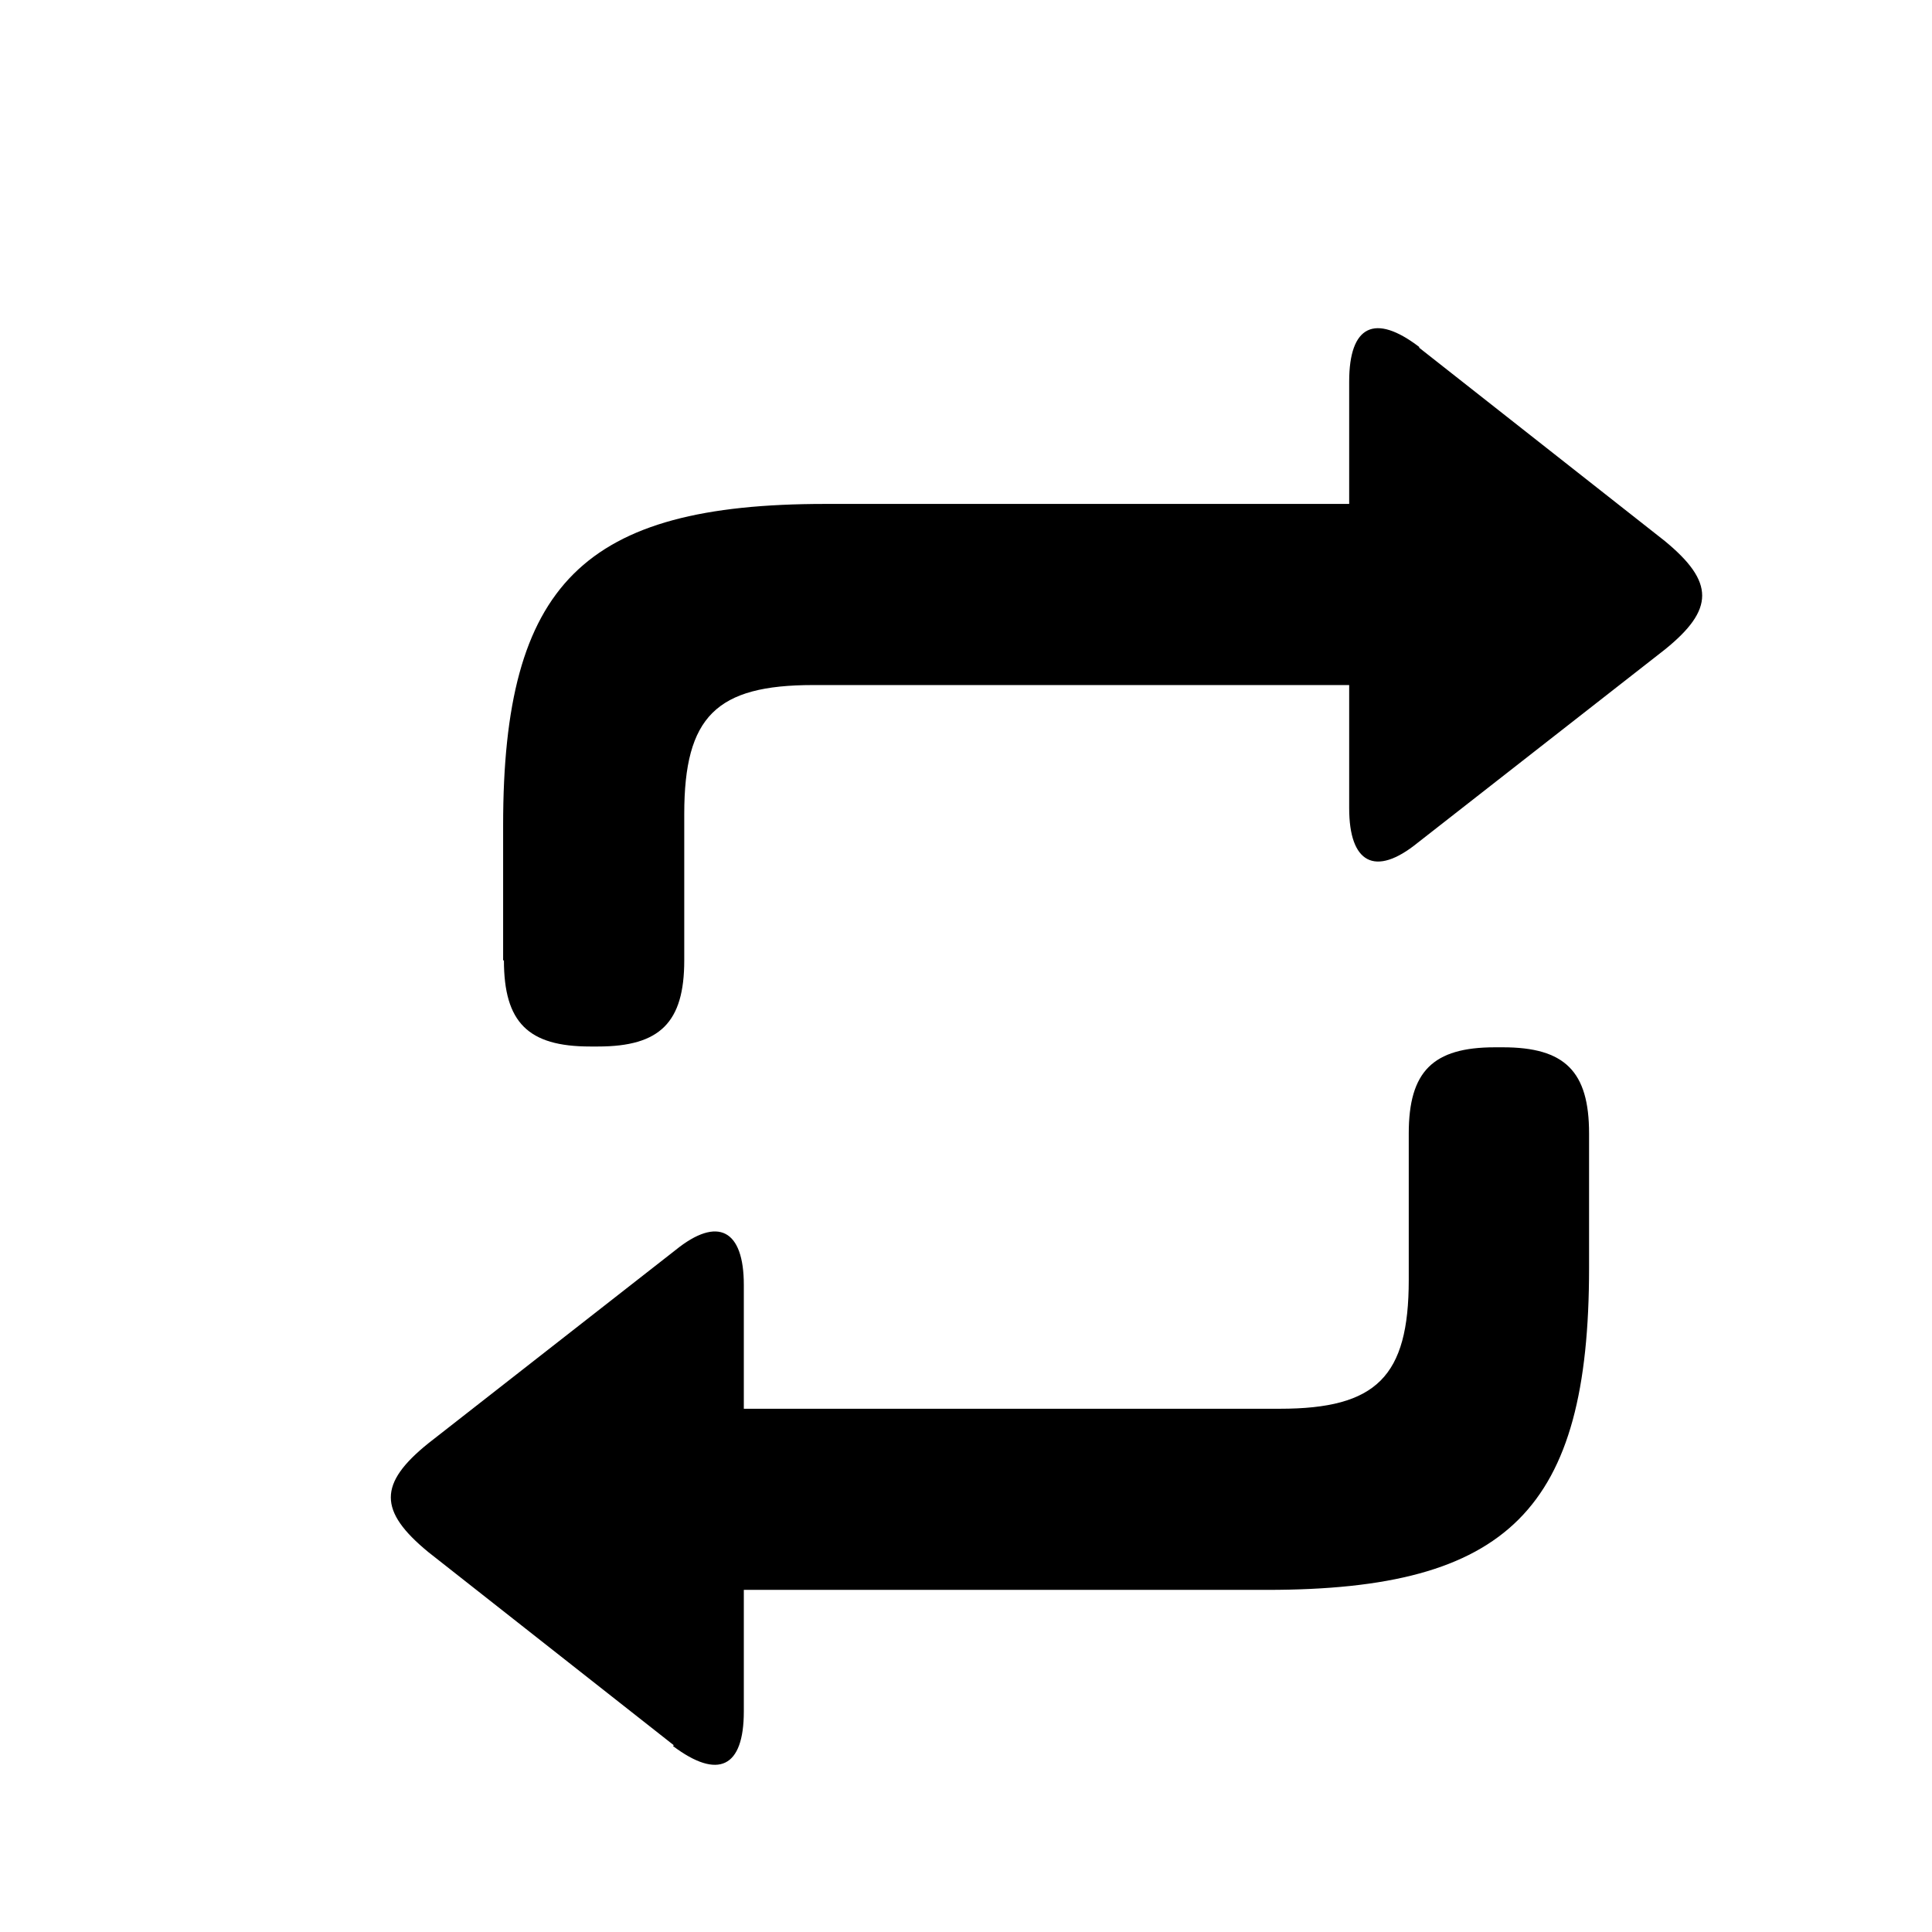
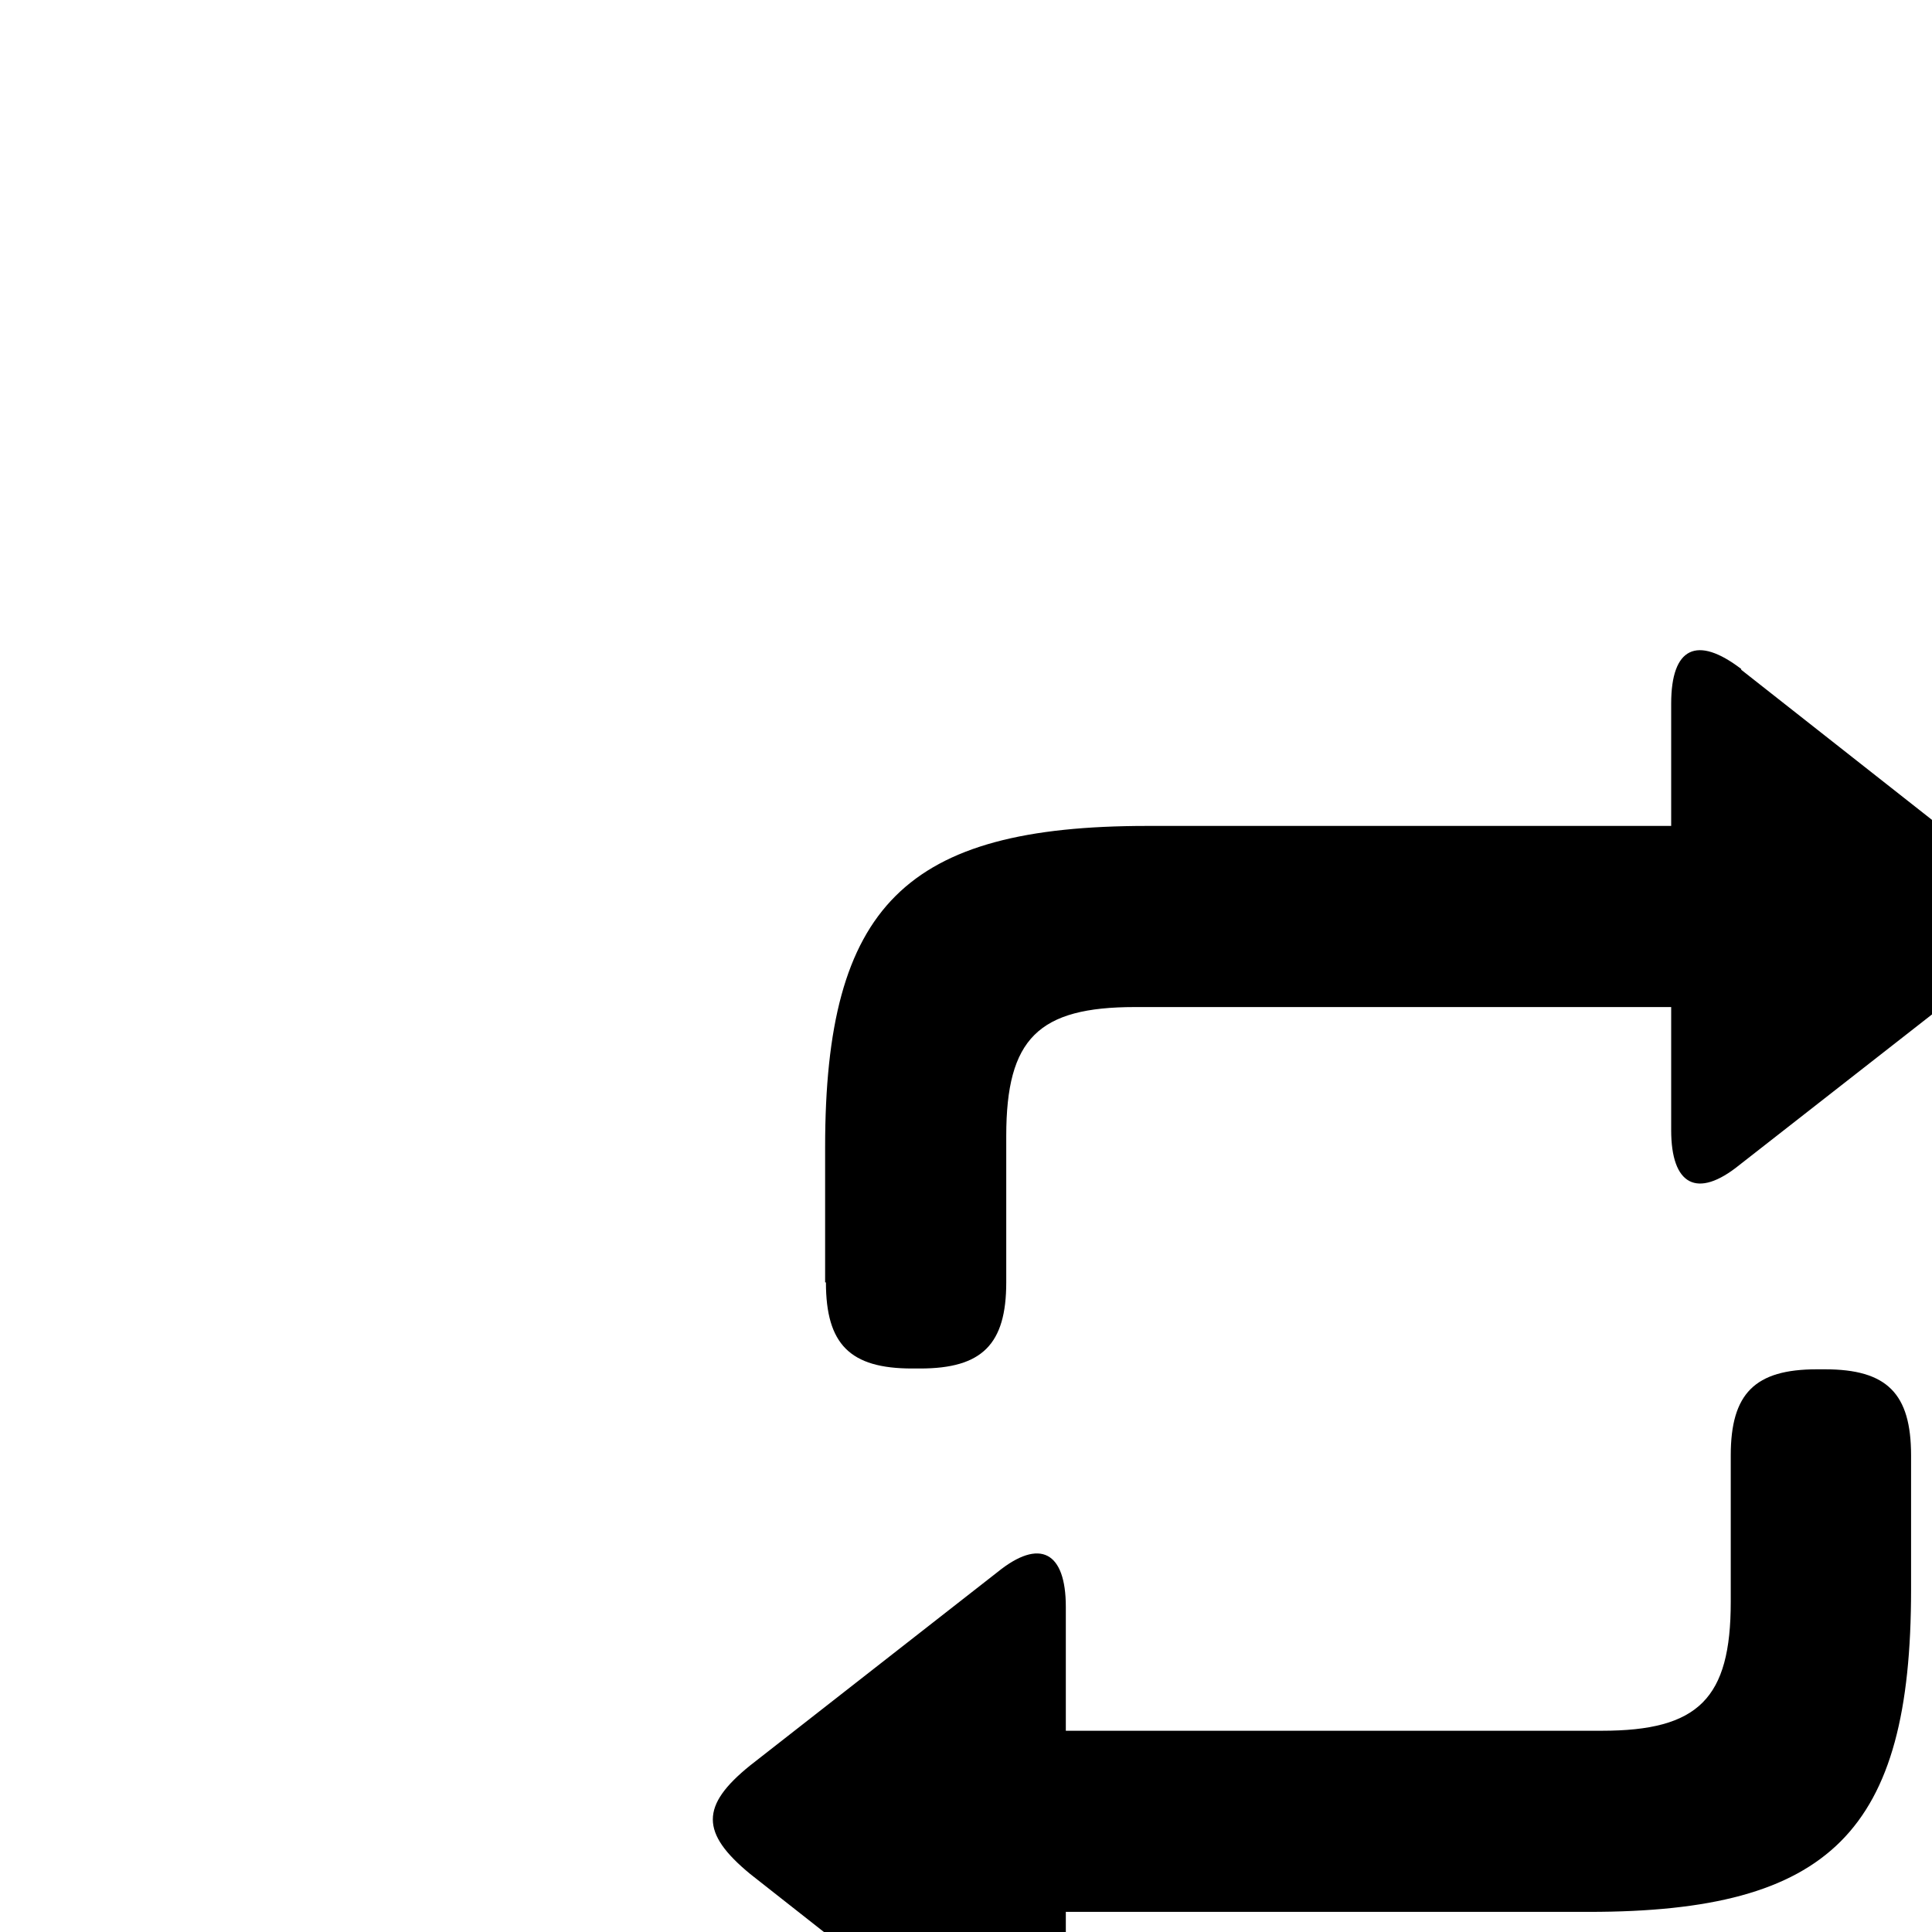
<svg xmlns="http://www.w3.org/2000/svg" viewBox="0 0 24 24" fill="currentColor">
-   <path d="M15.9,17.5C17.1,17.5,17.5,17.1,17.5,15.9L17.5,14.08C17.5,13.31,17.8,13.01,18.57,13.01L18.67,13.01C19.44,13.01,19.74,13.31,19.74,14.08L19.74,15.75C19.74,18.75,18.74,19.75,15.74,19.75L9.12,19.75L9.12,17.5ZM6.25,11.93L6.25,10.25C6.25,7.25,7.25,6.26,10.25,6.26L16.87,6.26L16.87,8.51L10.1,8.51C8.9,8.51,8.5,8.9,8.5,10.11L8.5,11.93C8.5,12.7,8.2,13,7.43,13L7.33,13C6.56,13,6.26,12.7,6.26,11.93ZM17.63,4.32L20.68,6.72C21.3,7.23,21.3,7.57,20.68,8.07L17.61,10.47C17.08,10.9,16.76,10.72,16.76,10.04L16.76,4.74C16.76,4.04,17.08,3.89,17.63,4.31ZM8.37,21.68L5.32,19.28C4.7,18.77,4.7,18.43,5.32,17.93L8.39,15.53C8.92,15.1,9.24,15.28,9.24,15.96L9.24,21.26C9.24,21.96,8.92,22.11,8.36,21.69Z" />
+   <path d="M19.9,21.5C21.1,21.5,21.5,21.1,21.5,19.9L21.5,18.08C21.5,17.31,21.8,17.01,22.57,17.01L22.67,17.01C23.44,17.01,23.74,17.31,23.74,18.08L23.74,19.75C23.74,22.75,22.74,23.75,19.74,23.75L13.12,23.75L13.12,21.5ZM10.25,15.93L10.25,14.25C10.25,11.25,11.25,10.26,14.25,10.26L20.87,10.26L20.87,12.51L14.1,12.51C12.9,12.51,12.5,12.9,12.5,14.11L12.5,15.93C12.5,16.7,12.2,17,11.43,17L11.33,17C10.56,17,10.26,16.7,10.26,15.93ZM21.63,8.32L24.68,10.72C25.3,11.23,25.3,11.57,24.68,12.07L21.61,14.47C21.08,14.9,20.76,14.72,20.76,14.04L20.76,8.74C20.76,8.04,21.08,7.89,21.63,8.31ZM12.37,25.68L9.32,23.28C8.7,22.77,8.7,22.43,9.32,21.93L12.39,19.53C12.92,19.1,13.24,19.28,13.24,19.96L13.24,25.26C13.24,25.96,12.92,26.11,12.36,25.69Z" />
</svg>
